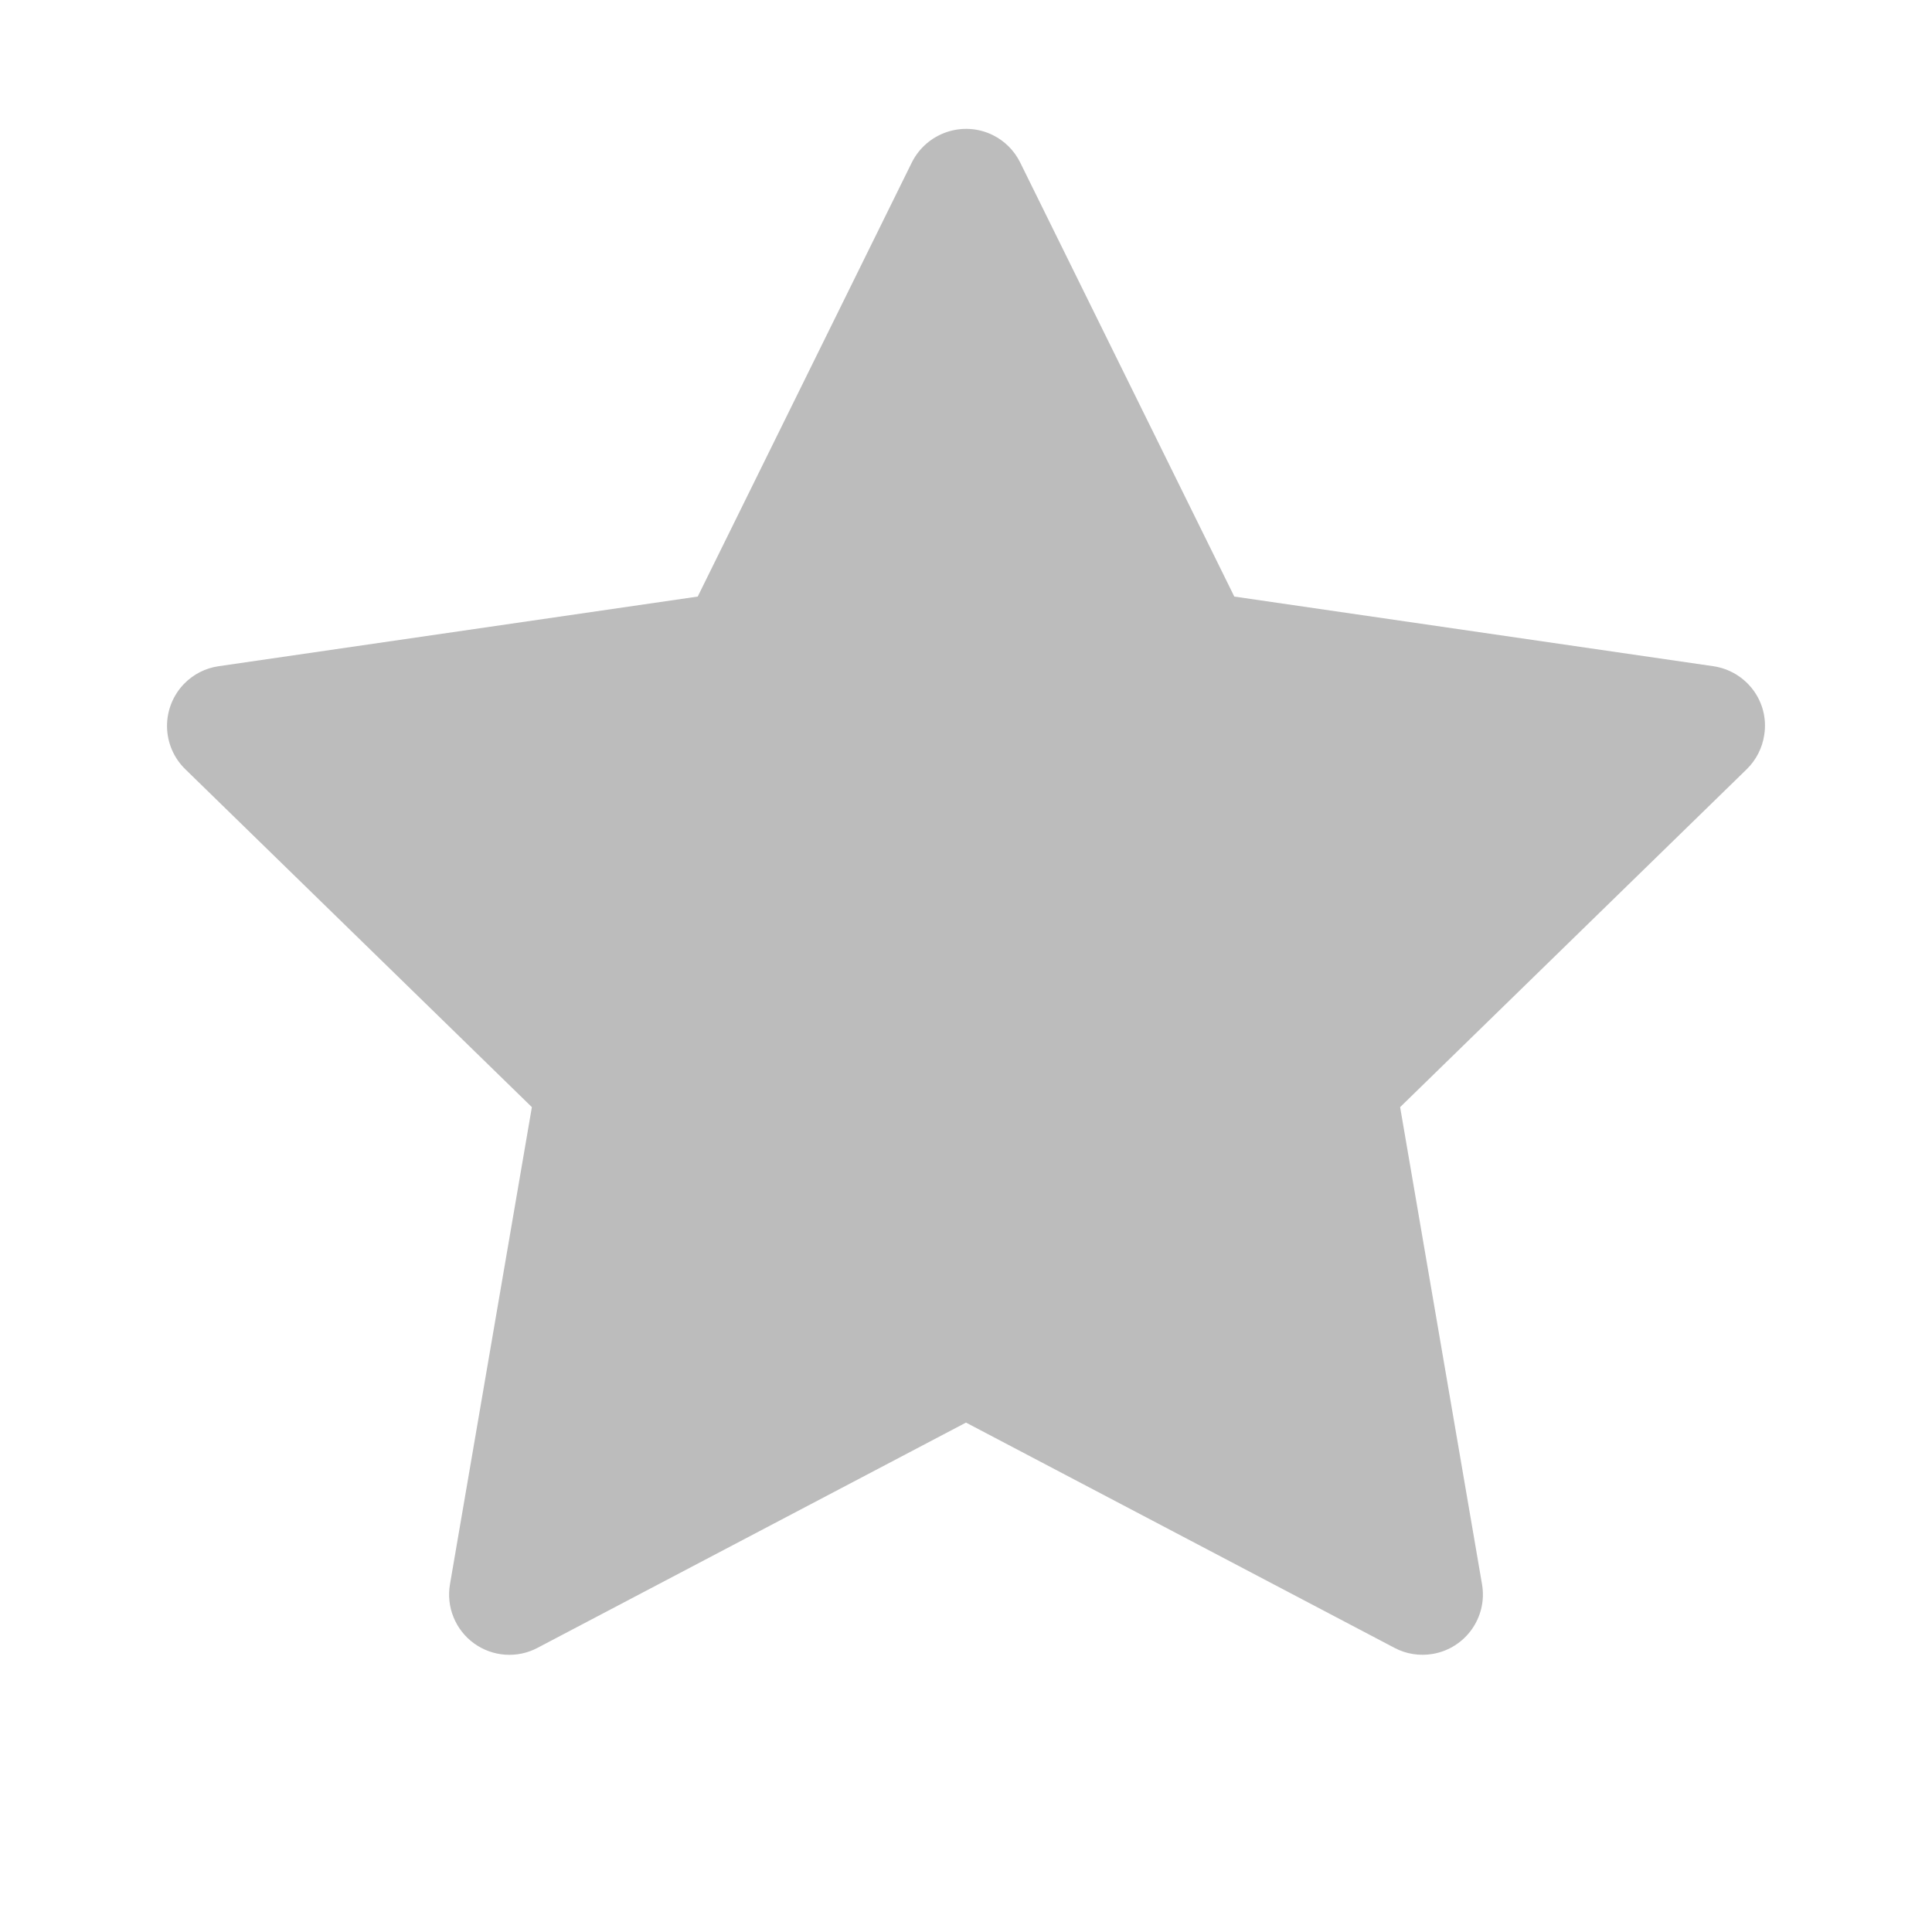
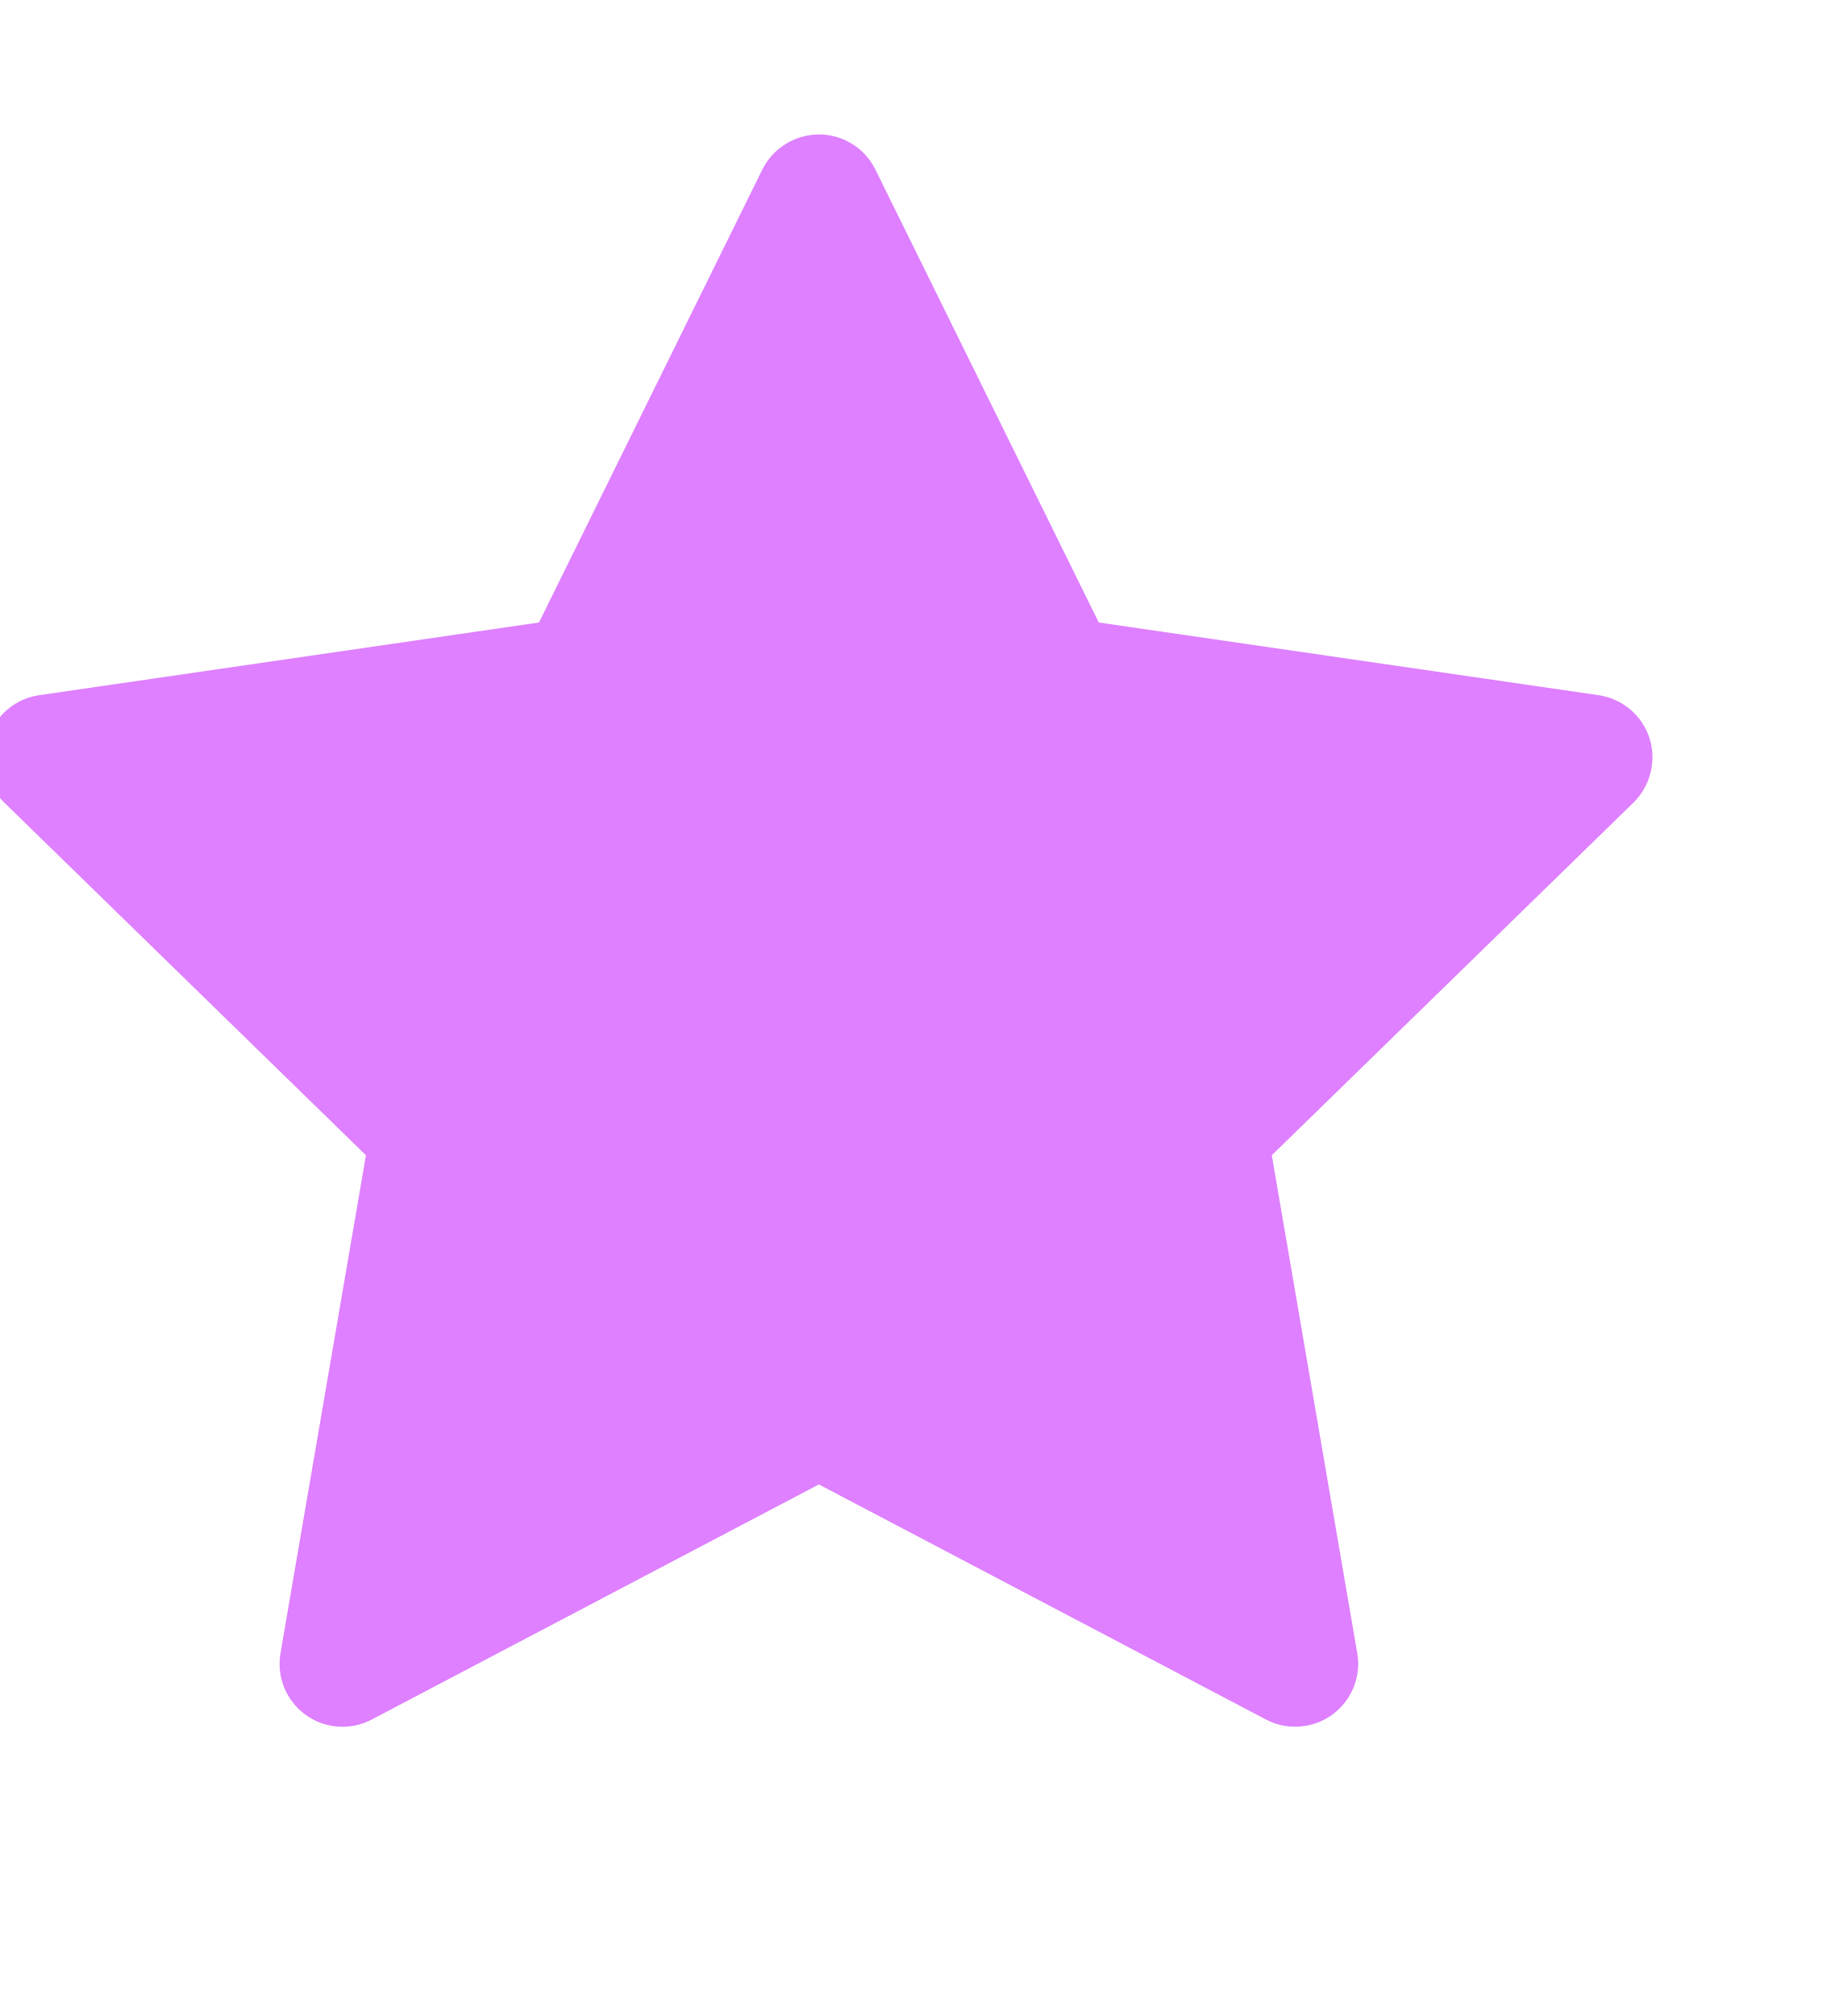
- <svg xmlns="http://www.w3.org/2000/svg" width="64" height="64" viewBox="0 0 64 64" fill="none">
-   <path d="M56.756 22.069L40.888 19.762L33.794 5.381C33.6 4.988 33.281 4.669 32.888 4.475C31.9 3.988 30.7 4.394 30.206 5.381L23.113 19.762L7.244 22.069C6.806 22.131 6.406 22.337 6.1 22.65C5.73 23.031 5.526 23.543 5.533 24.073C5.54 24.604 5.757 25.111 6.138 25.481L17.619 36.675L14.906 52.481C14.843 52.849 14.883 53.227 15.024 53.573C15.164 53.919 15.399 54.218 15.7 54.437C16.003 54.657 16.36 54.787 16.732 54.813C17.104 54.84 17.476 54.762 17.806 54.587L32 47.125L46.194 54.587C46.581 54.794 47.031 54.862 47.463 54.788C48.55 54.6 49.281 53.569 49.094 52.481L46.381 36.675L57.863 25.481C58.175 25.175 58.381 24.775 58.444 24.337C58.613 23.244 57.85 22.231 56.756 22.069V22.069Z" fill="#BCBCBC" />
+ <svg xmlns="http://www.w3.org/2000/svg" width="58" height="64" viewBox="0 0 58 64" fill="none">
+   <path d="M50.756 22.069L34.888 19.762L27.794 5.381C27.6 4.988 27.281 4.669 26.888 4.475C25.9 3.988 24.7 4.394 24.206 5.381L17.113 19.762L1.244 22.069C0.806 22.131 0.406 22.337 0.1 22.65C-0.27 23.031 -0.474 23.543 -0.467 24.073C-0.46 24.604 -0.243 25.111 0.138 25.481L11.619 36.675L8.906 52.481C8.843 52.849 8.883 53.227 9.024 53.573C9.164 53.919 9.399 54.218 9.701 54.437C10.002 54.657 10.36 54.787 10.732 54.813C11.104 54.84 11.476 54.762 11.806 54.587L26 47.125L40.194 54.587C40.581 54.794 41.031 54.862 41.463 54.788C42.55 54.6 43.281 53.569 43.094 52.481L40.381 36.675L51.863 25.481C52.175 25.175 52.381 24.775 52.444 24.337C52.613 23.244 51.85 22.231 50.756 22.069V22.069Z" fill="#DE80FF" />
</svg>
